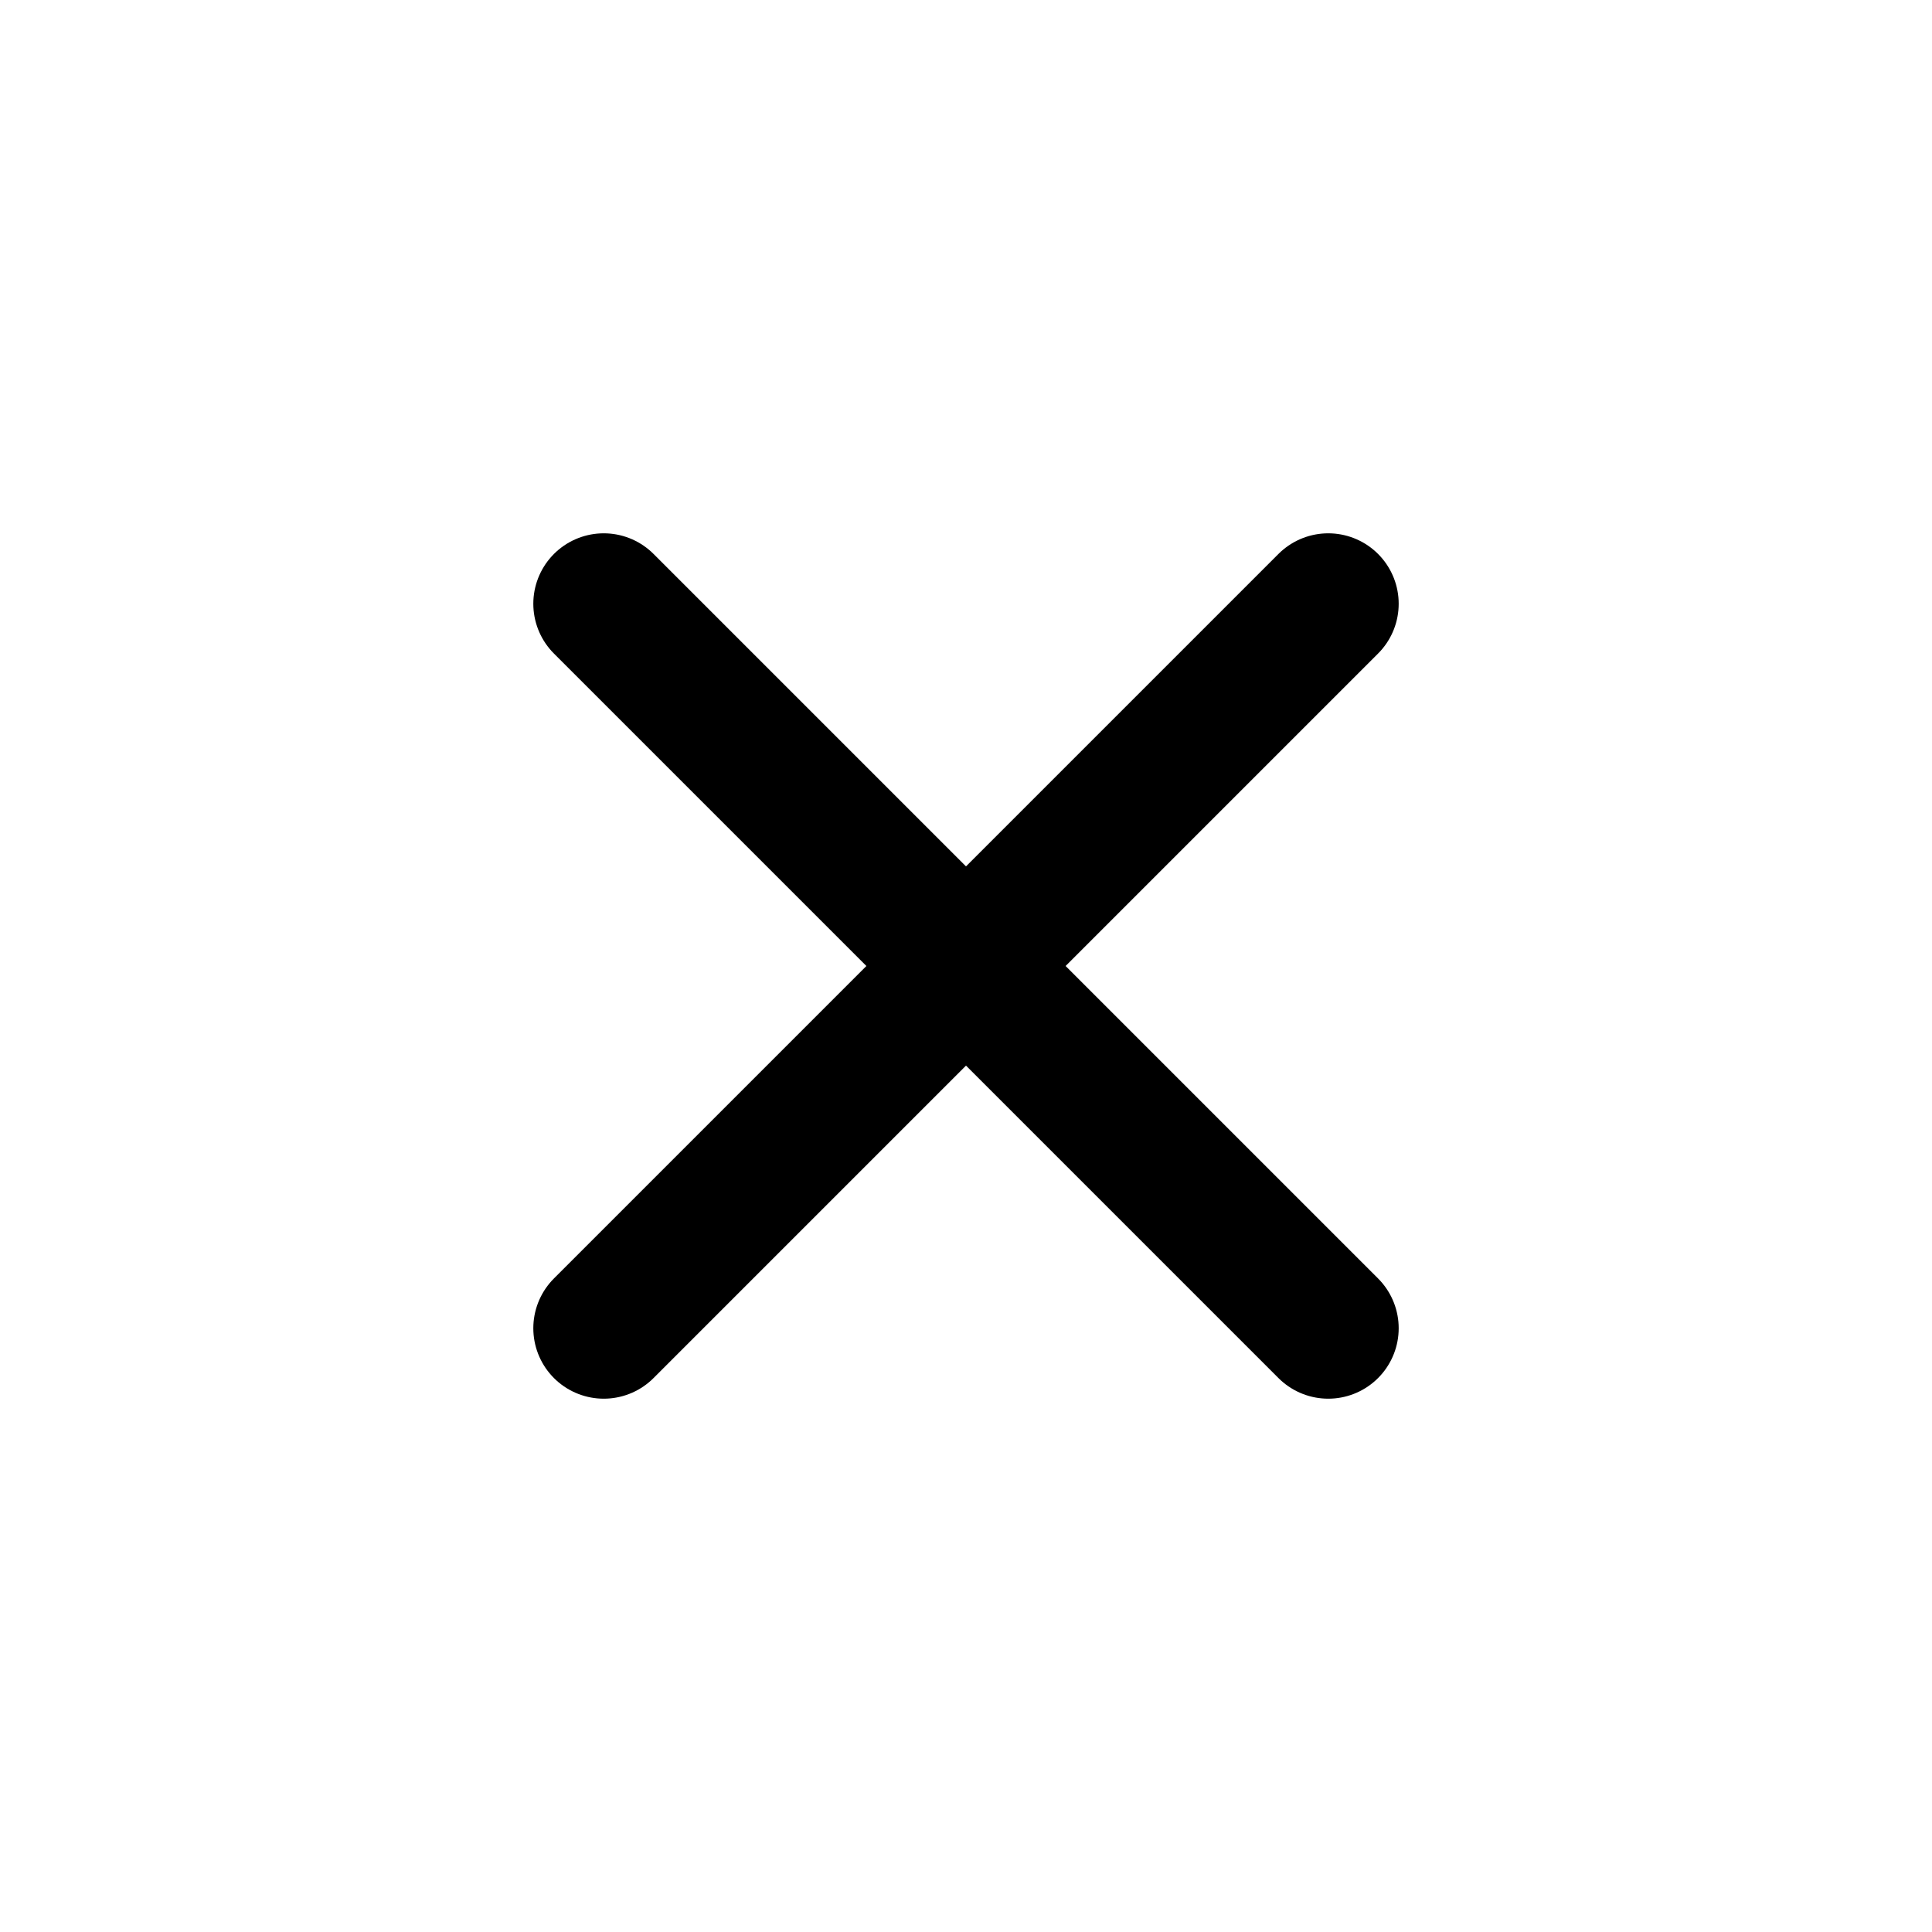
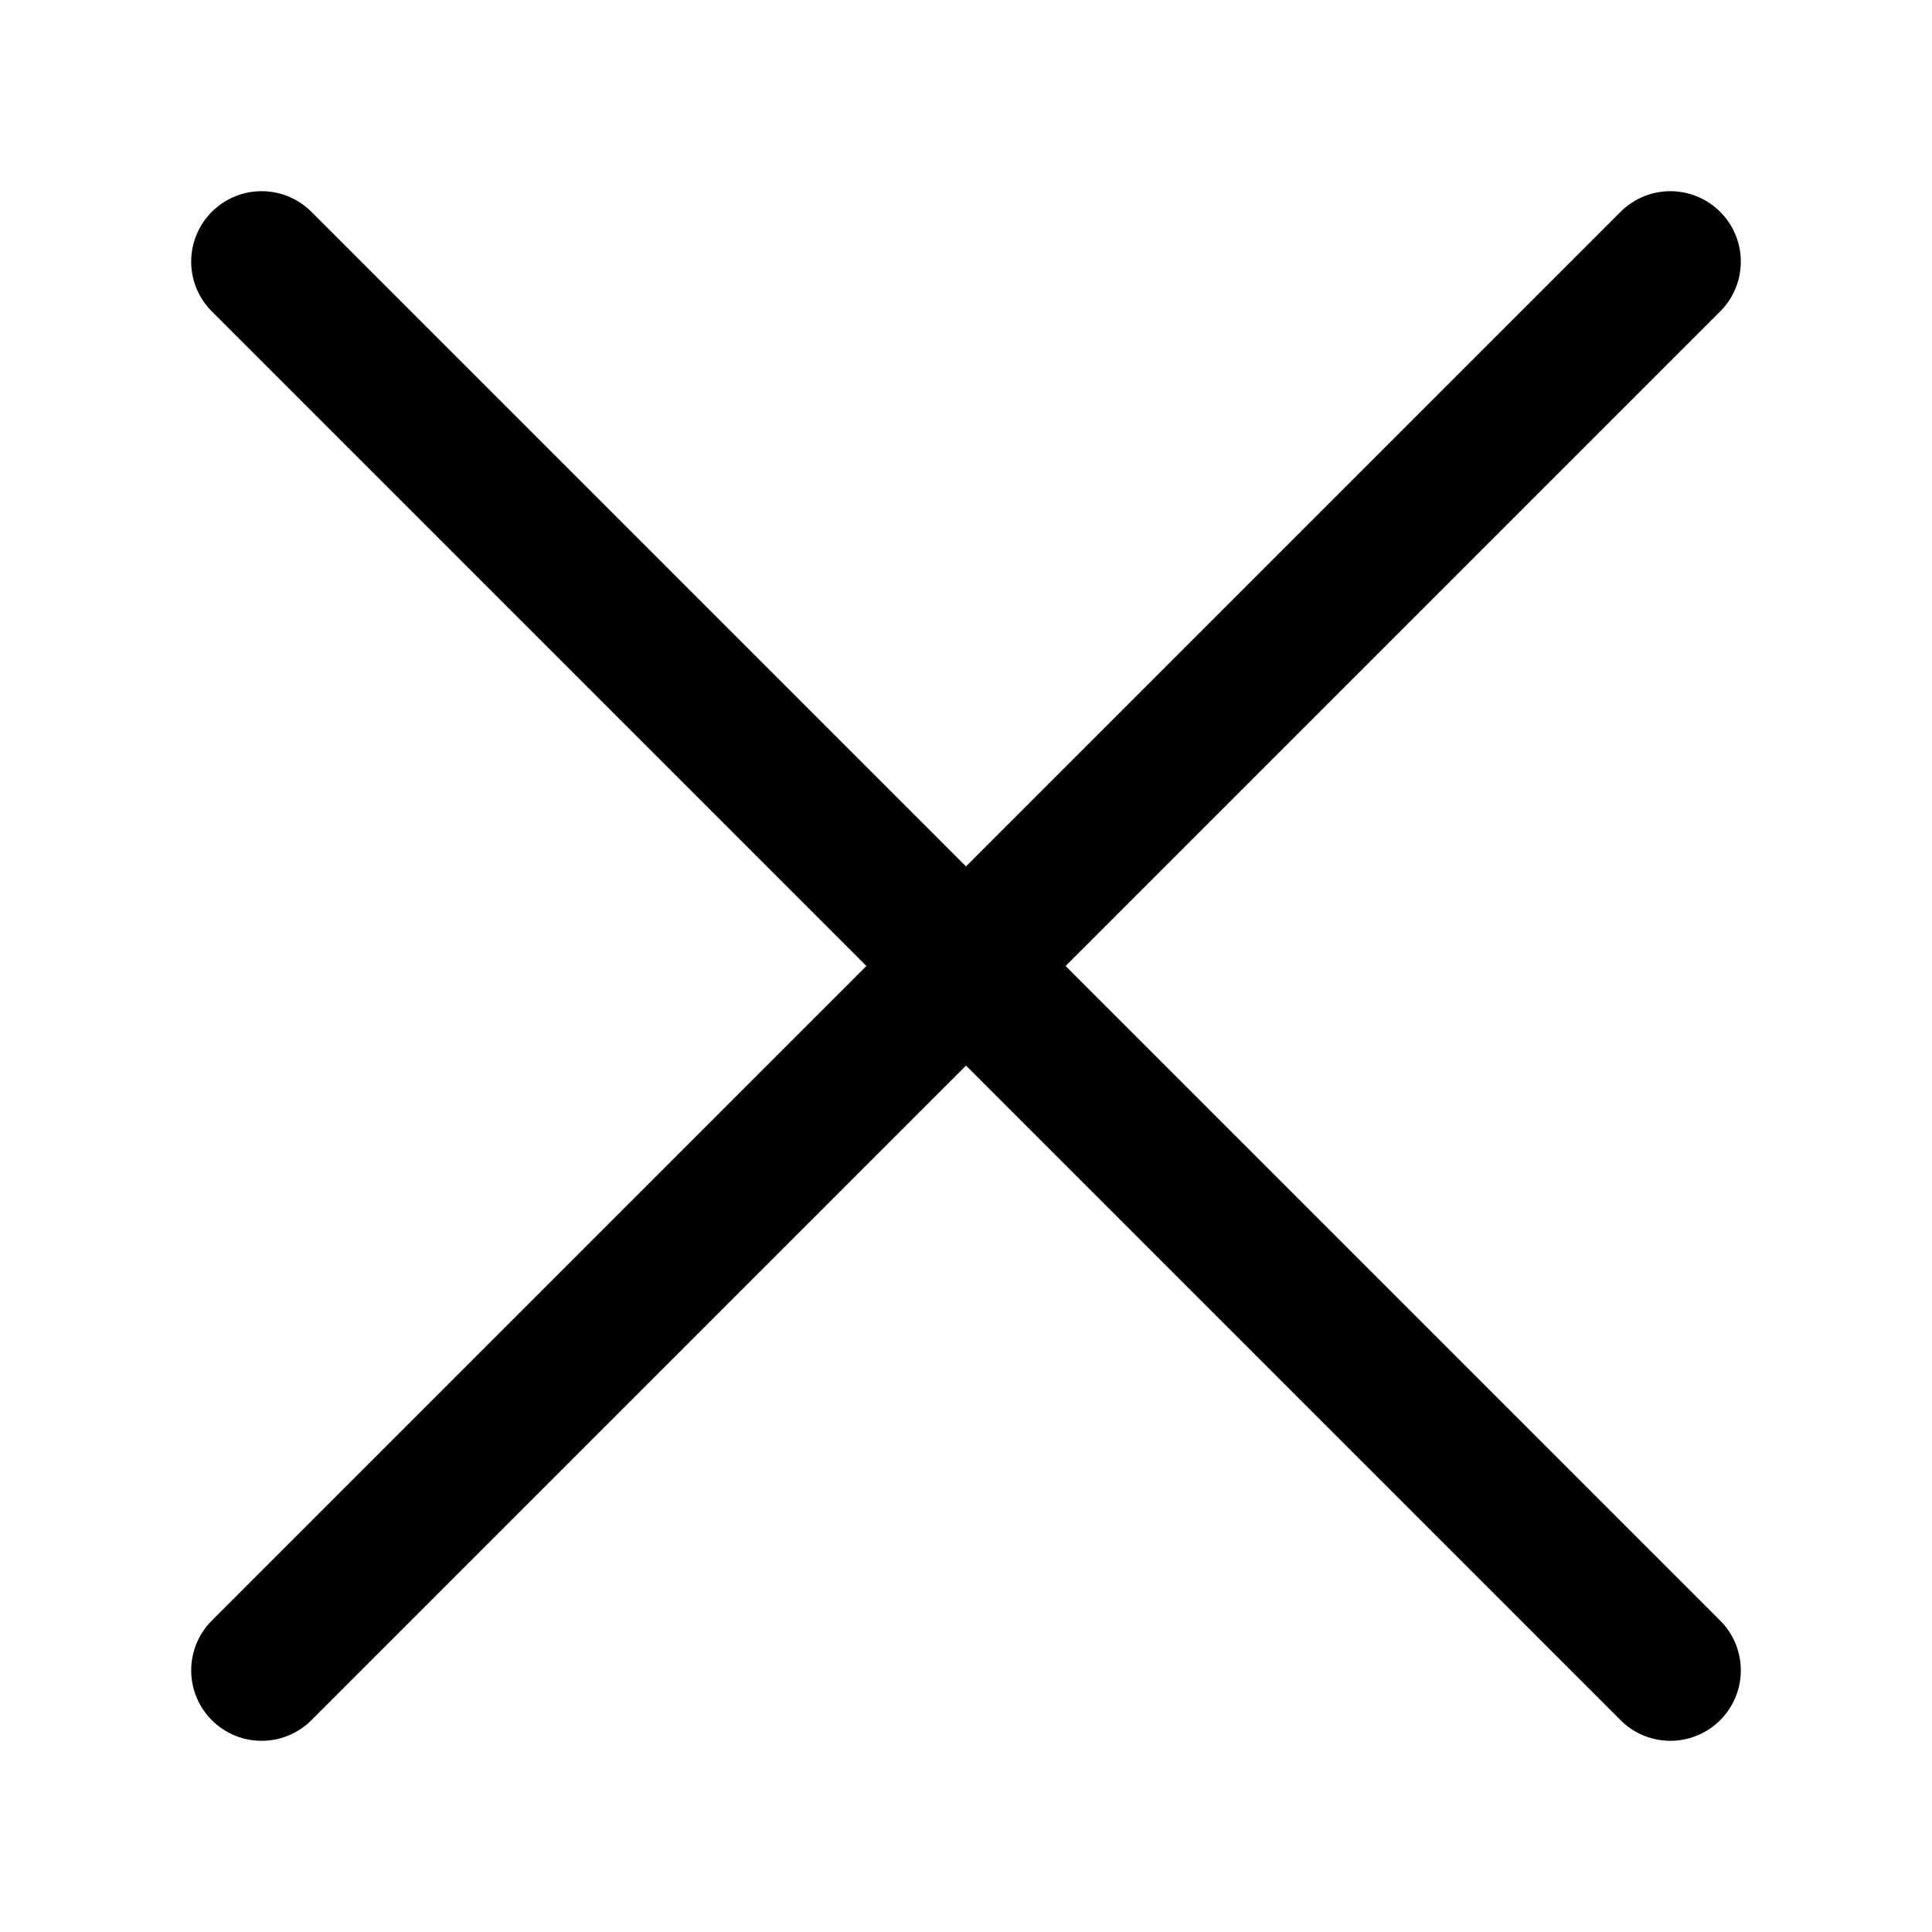
<svg xmlns="http://www.w3.org/2000/svg" viewBox="0 0 24 24" fill="none" stroke="currentColor" stroke-width="1.75" stroke-linecap="round" stroke-linejoin="round">
  <g data-part="body">
-     <path d="M7.5 7.5 L16.5 16.5 M16.5 7.5 L7.5 16.5" />
+     <path d="M3.25 3.25 L20.75 20.75 M20.75 3.25 L3.25 20.75" />
  </g>
</svg>
